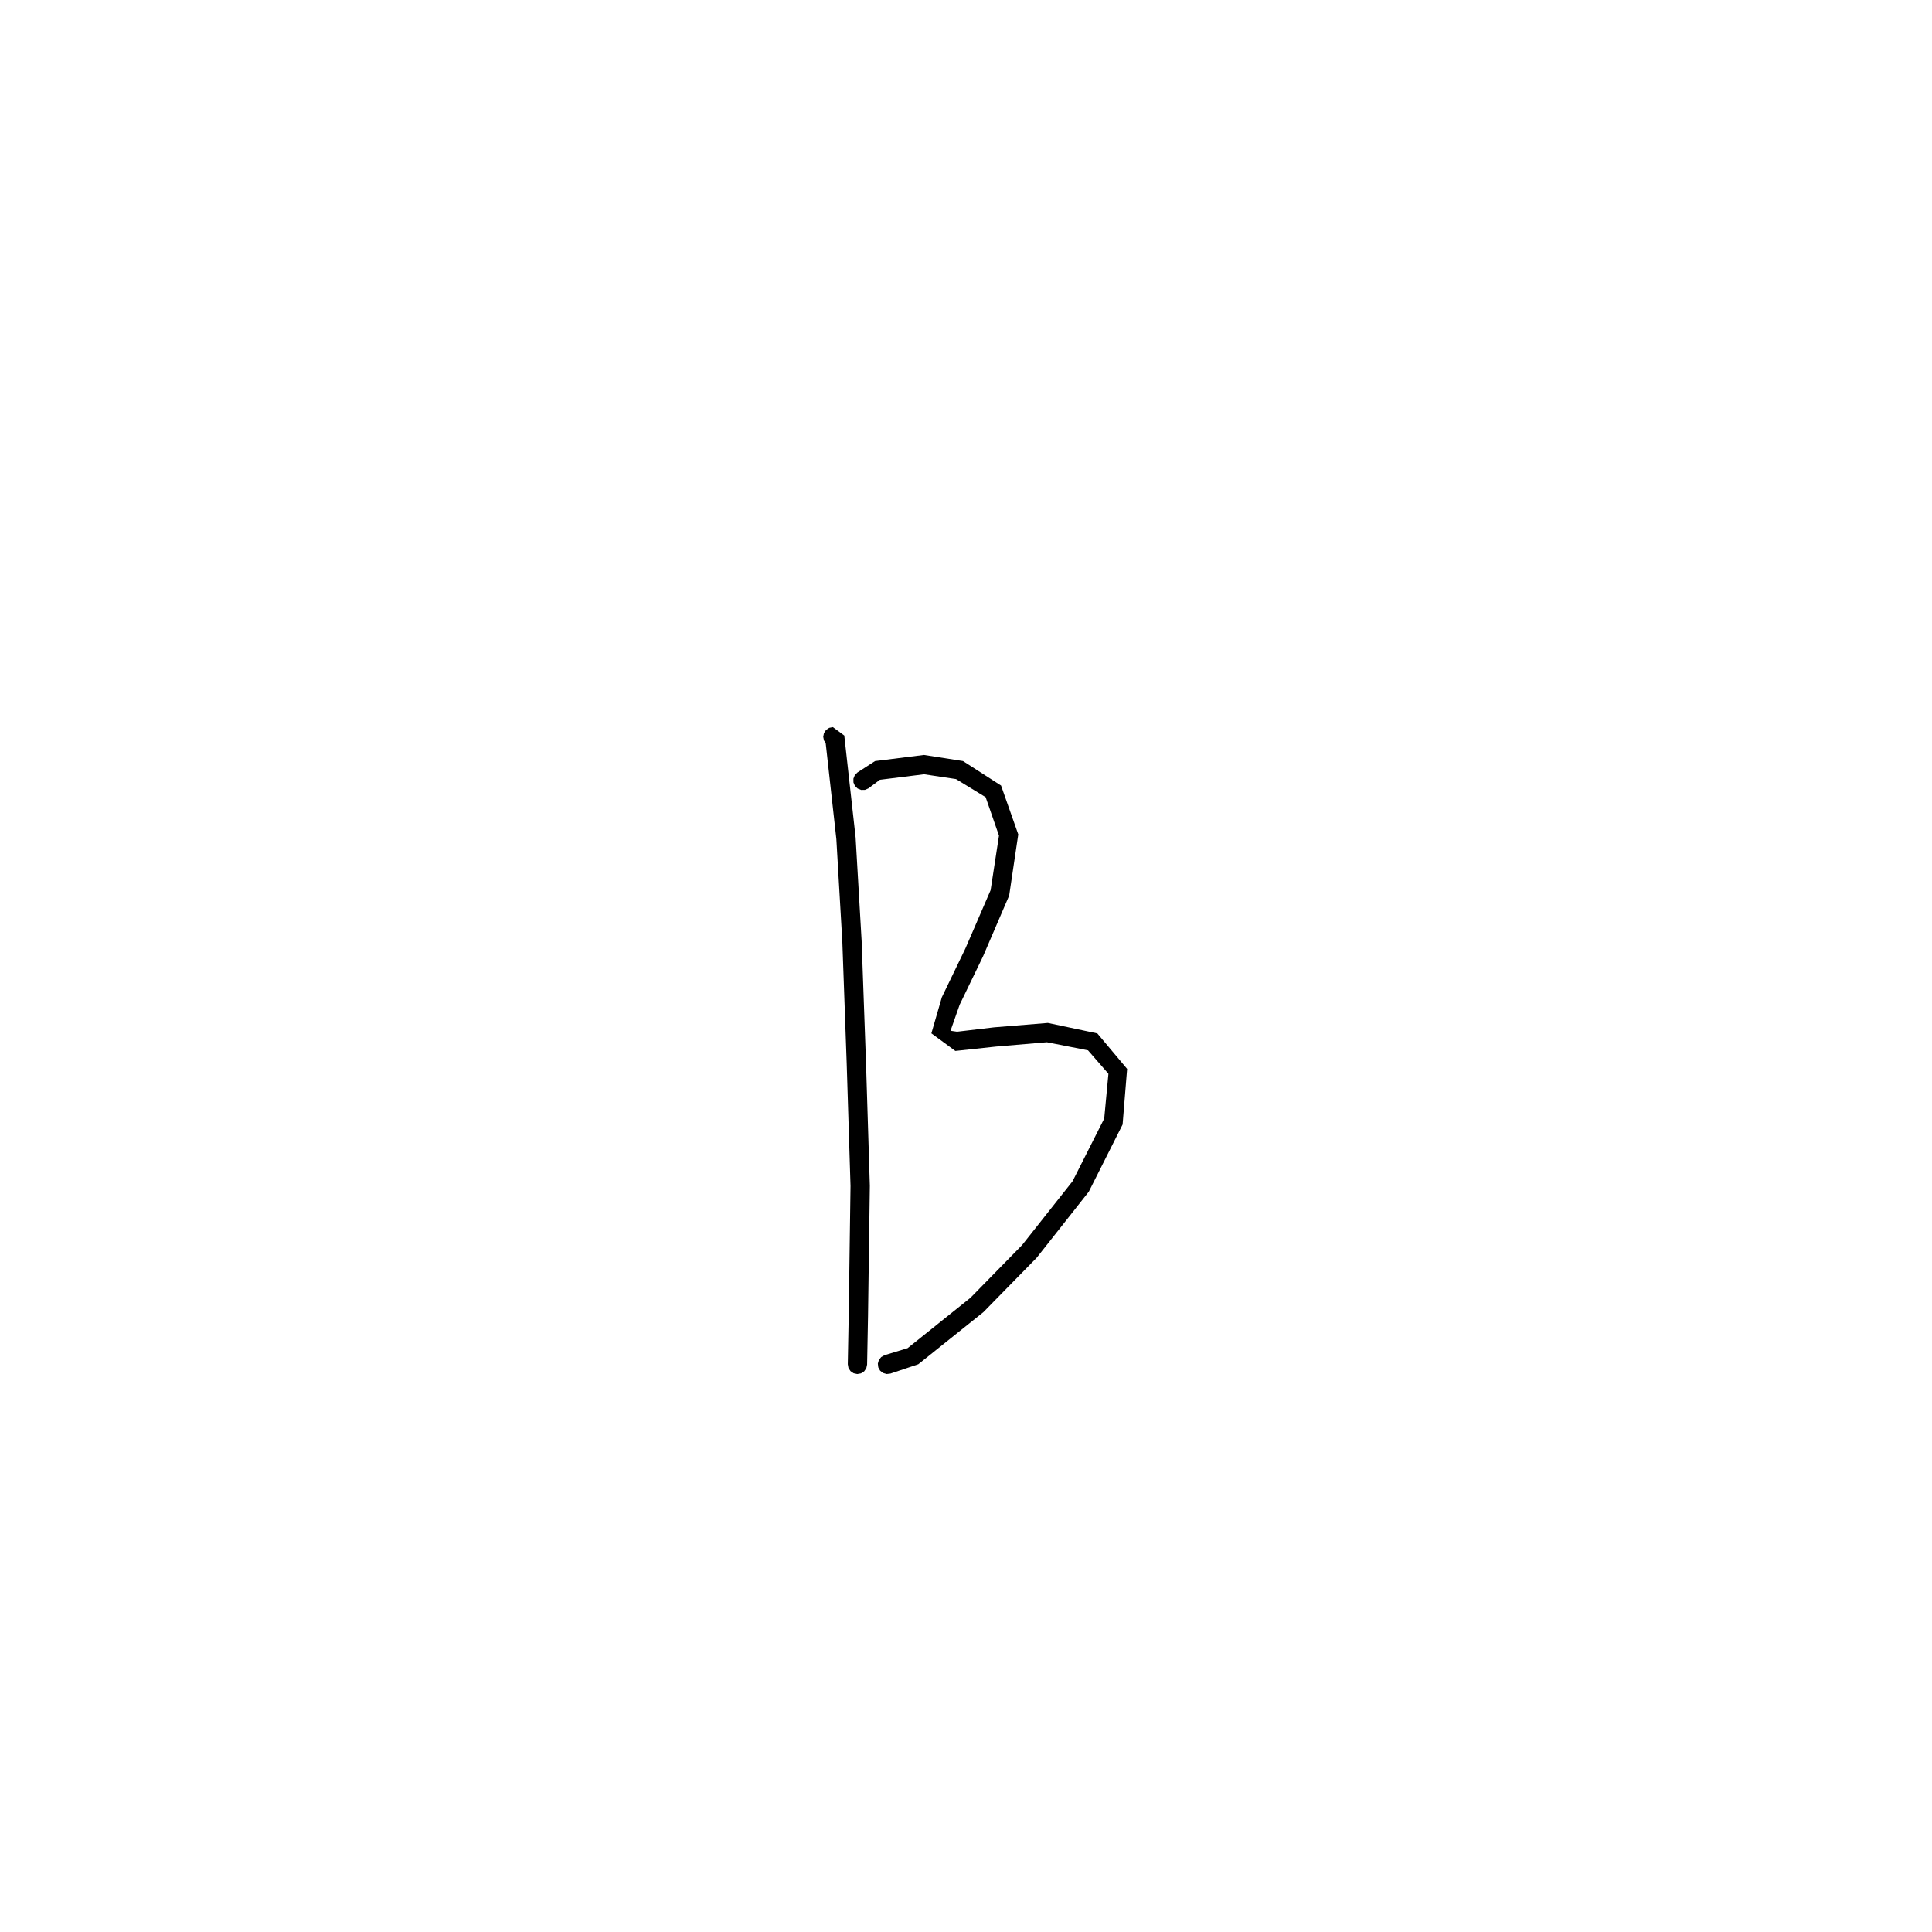
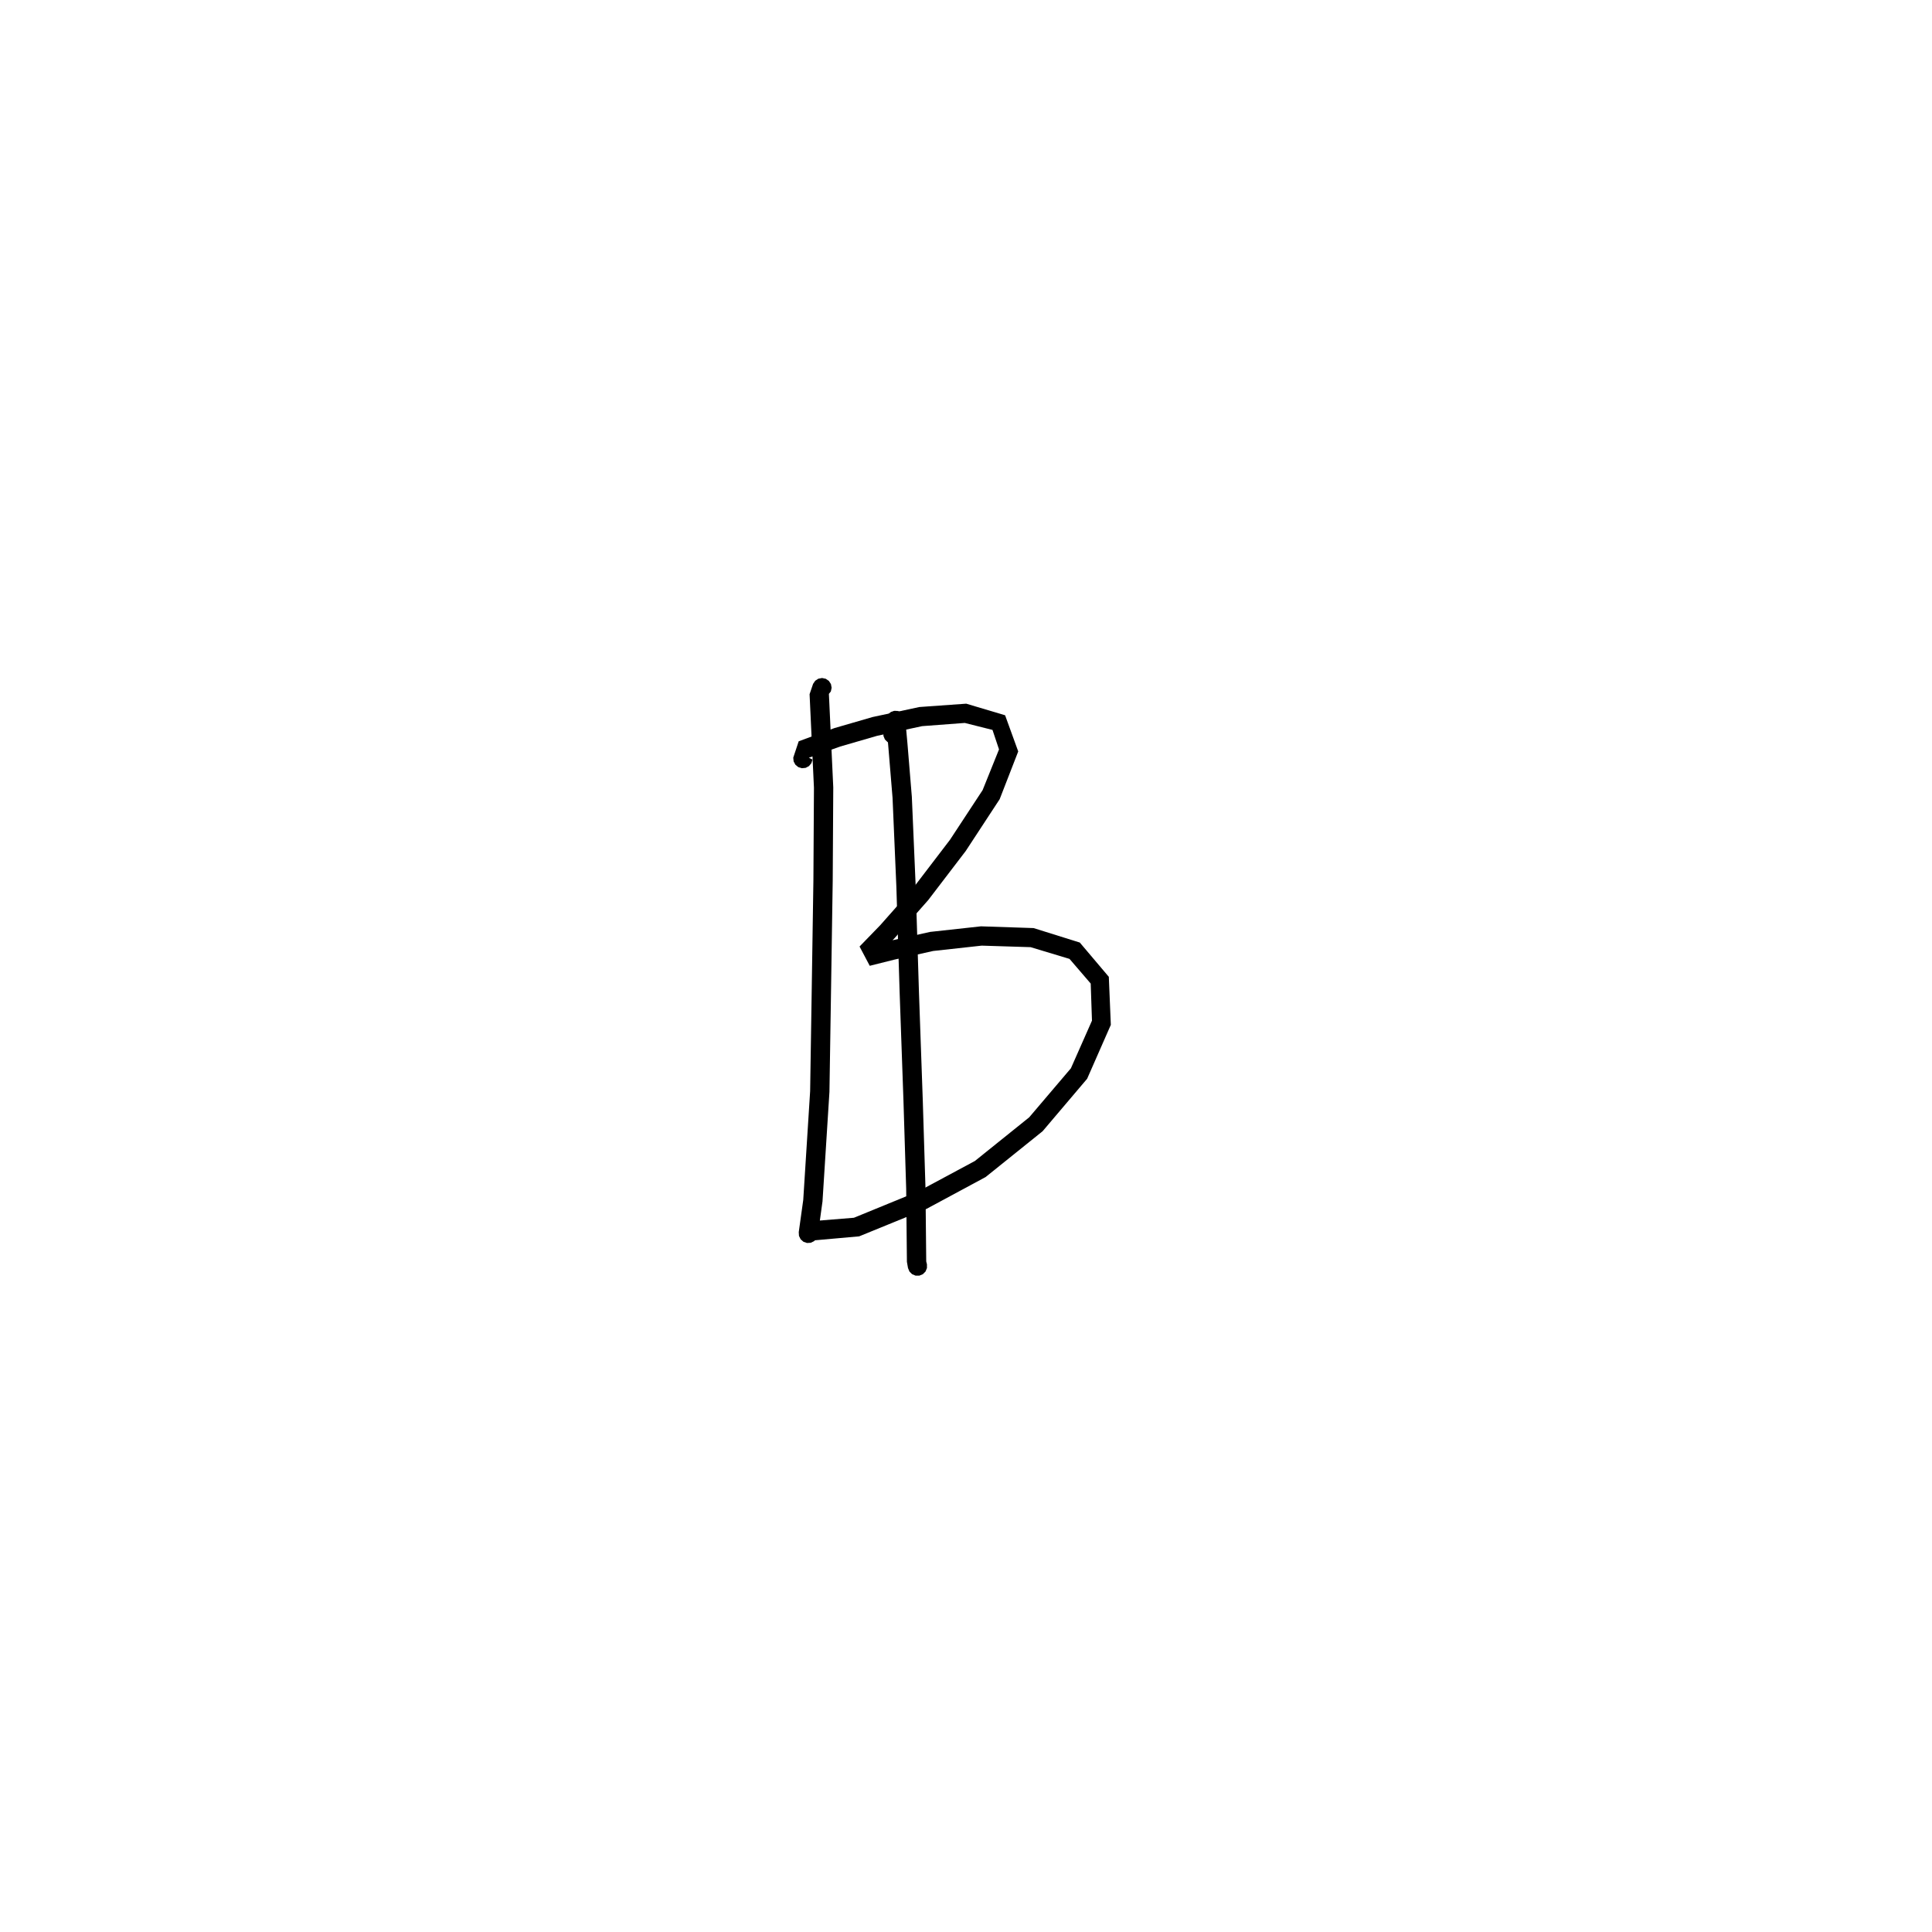
<svg xmlns="http://www.w3.org/2000/svg" viewBox="-300 -300 900 900" width="900" height="900" overflow="visible">
-   <path d="M 87.99 47.72 L 84.374 43.796 L 89.608 90.887 L 92.393 138.767 L 94.425 195.405 L 96.202 252.493 L 95.355 313.067 L 94.931 335.508 L 95.241 337.237 L 96.189 338.715 L 97.63 339.717 L 99.346 340.092 L 101.074 339.782 L 102.552 338.835 L 103.555 337.393 L 103.93 335.678 L 104.354 313.204 L 105.202 252.422 L 103.42 195.104 L 101.383 138.352 L 98.576 90.13 L 93.3 42.644 L 87.99 38.72 L 86.268 39.063 L 84.808 40.038 L 83.832 41.498 L 83.49 43.22 L 83.832 44.942 L 84.808 46.402 L 86.268 47.378 Z" fill="black" fill-rule="nonzero" />
-   <path d="M 104.522 67.268 L 109.881 63.255 L 130.468 60.686 L 145.353 62.927 L 159.147 71.359 L 165.364 89.273 L 161.468 114.667 L 149.741 141.782 L 138.753 164.536 L 133.869 181.365 L 145.04 189.566 L 163.928 187.53 L 187.679 185.511 L 206.837 189.281 L 216.347 200.201 L 214.385 221.077 L 199.636 250.267 L 176.13 280.002 L 152.098 304.537 L 122.787 328.032 L 112.037 331.309 L 110.502 332.162 L 109.411 333.538 L 108.929 335.226 L 109.13 336.97 L 109.983 338.505 L 111.358 339.596 L 113.046 340.078 L 114.791 339.877 L 127.769 335.527 L 158.119 311.226 L 182.901 285.93 L 207.192 255.156 L 222.951 223.838 L 225.057 197.934 L 211.177 181.397 L 188.131 176.523 L 163.069 178.571 L 145.855 180.603 L 142.788 180.16 L 147.057 168.006 L 157.934 145.506 L 170.105 117.198 L 174.345 88.693 L 166.325 65.93 L 148.593 54.53 L 130.428 51.686 L 107.625 54.542 L 99.424 59.851 L 98.199 61.109 L 97.548 62.74 L 97.571 64.496 L 98.265 66.109 L 99.523 67.334 L 101.154 67.984 L 102.909 67.961 Z" fill="black" fill-rule="nonzero" />
+   <path d="M 78.769 18.566 L 77.135 23.379 L 79.169 66.957 L 78.914 110.036 L 78.151 159.845 L 77.392 208.294 L 74.183 258.96 L 72.092 273.957 L 72.194 275.71 L 72.96 277.29 L 74.272 278.457 L 75.93 279.033 L 77.683 278.931 L 79.263 278.166 L 80.43 276.854 L 81.006 275.195 L 83.153 259.684 L 86.385 208.655 L 87.15 159.985 L 87.913 110.134 L 88.167 66.772 L 86.133 23.231 L 87.041 22.112 L 87.405 20.394 L 87.083 18.668 L 86.126 17.196 L 84.678 16.203 L 82.96 15.839 L 81.234 16.161 L 79.762 17.118 Z" fill="black" fill-rule="nonzero" />
+   <path d="M 120.369 42.832 L 121.64 36.476 L 121.642 34.72 L 120.971 33.097 L 119.731 31.854 L 118.11 31.181 L 116.354 31.179 L 114.731 31.849 L 113.488 33.089 L 112.815 34.711 L 111.543 41.067 L 111.542 42.822 L 112.212 44.445 L 113.452 45.688 L 115.074 46.362 L 116.829 46.364 L 118.452 45.693 L 119.695 44.453 Z M 112.746 36.001 L 113.76 47.161 L 115.786 71.7 L 117.561 113.045 L 119.086 162.353 L 120.865 212.692 L 122.135 253.825 L 122.474 287.807 L 122.984 290.713 L 123.658 292.334 L 124.901 293.575 L 126.523 294.245 L 128.279 294.243 L 129.901 293.57 L 131.141 292.327 L 131.811 290.704 L 131.809 288.948 L 131.472 287.617 L 131.133 253.632 L 129.86 212.392 L 128.081 162.054 L 126.555 112.718 L 124.771 71.181 L 122.728 46.398 L 121.709 35.186 L 121.212 33.502 L 120.108 32.136 L 118.566 31.297 L 116.82 31.112 L 115.136 31.609 L 113.77 32.712 L 112.931 34.255 Z" fill="black" fill-rule="nonzero" />
+   <path d="M 78.485 53.838 L 76.799 52.979 L 91.414 47.754 L 108.651 42.757 L 129.566 38.267 L 149.424 36.775 L 162.342 40.021 L 165.379 49.102 L 157.75 68.048 L 142.539 91.211 L 125.436 113.595 L 110.095 130.944 L 100.416 140.931 L 105.159 149.907 L 116.73 147.008 L 134.716 143.003 L 157.314 140.514 L 180.085 141.225 L 198.221 146.69 L 208.093 158.176 L 208.682 175.464 L 198.87 197.645 L 179.438 220.494 L 154.134 240.835 L 127.774 254.994 L 97.788 267.278 L 78.71 268.821 L 77.023 269.309 L 75.651 270.404 L 74.803 271.942 L 74.608 273.687 L 75.095 275.374 L 76.191 276.745 L 77.728 277.594 L 79.473 277.789 L 100.226 275.942 L 131.596 263.142 L 159.134 248.318 L 185.694 226.964 L 206.432 202.524 L 217.468 177.417 L 216.531 155.044 L 203.013 139.072 L 181.488 132.335 L 156.971 131.52 L 133.298 134.115 L 114.673 138.246 L 104.38 140.941 L 107.597 146.357 L 116.732 137.022 L 132.408 119.287 L 149.882 96.416 L 165.687 72.291 L 174.329 50.051 L 168.214 33.2 L 150.115 27.801 L 128.278 29.36 L 106.482 34.023 L 88.634 39.195 L 72.062 45.326 L 69.529 52.942 L 69.699 54.69 L 70.524 56.239 L 71.88 57.355 L 73.559 57.867 L 75.307 57.698 L 76.856 56.873 L 77.972 55.517 Z" fill="black" fill-rule="nonzero" />
</svg>
